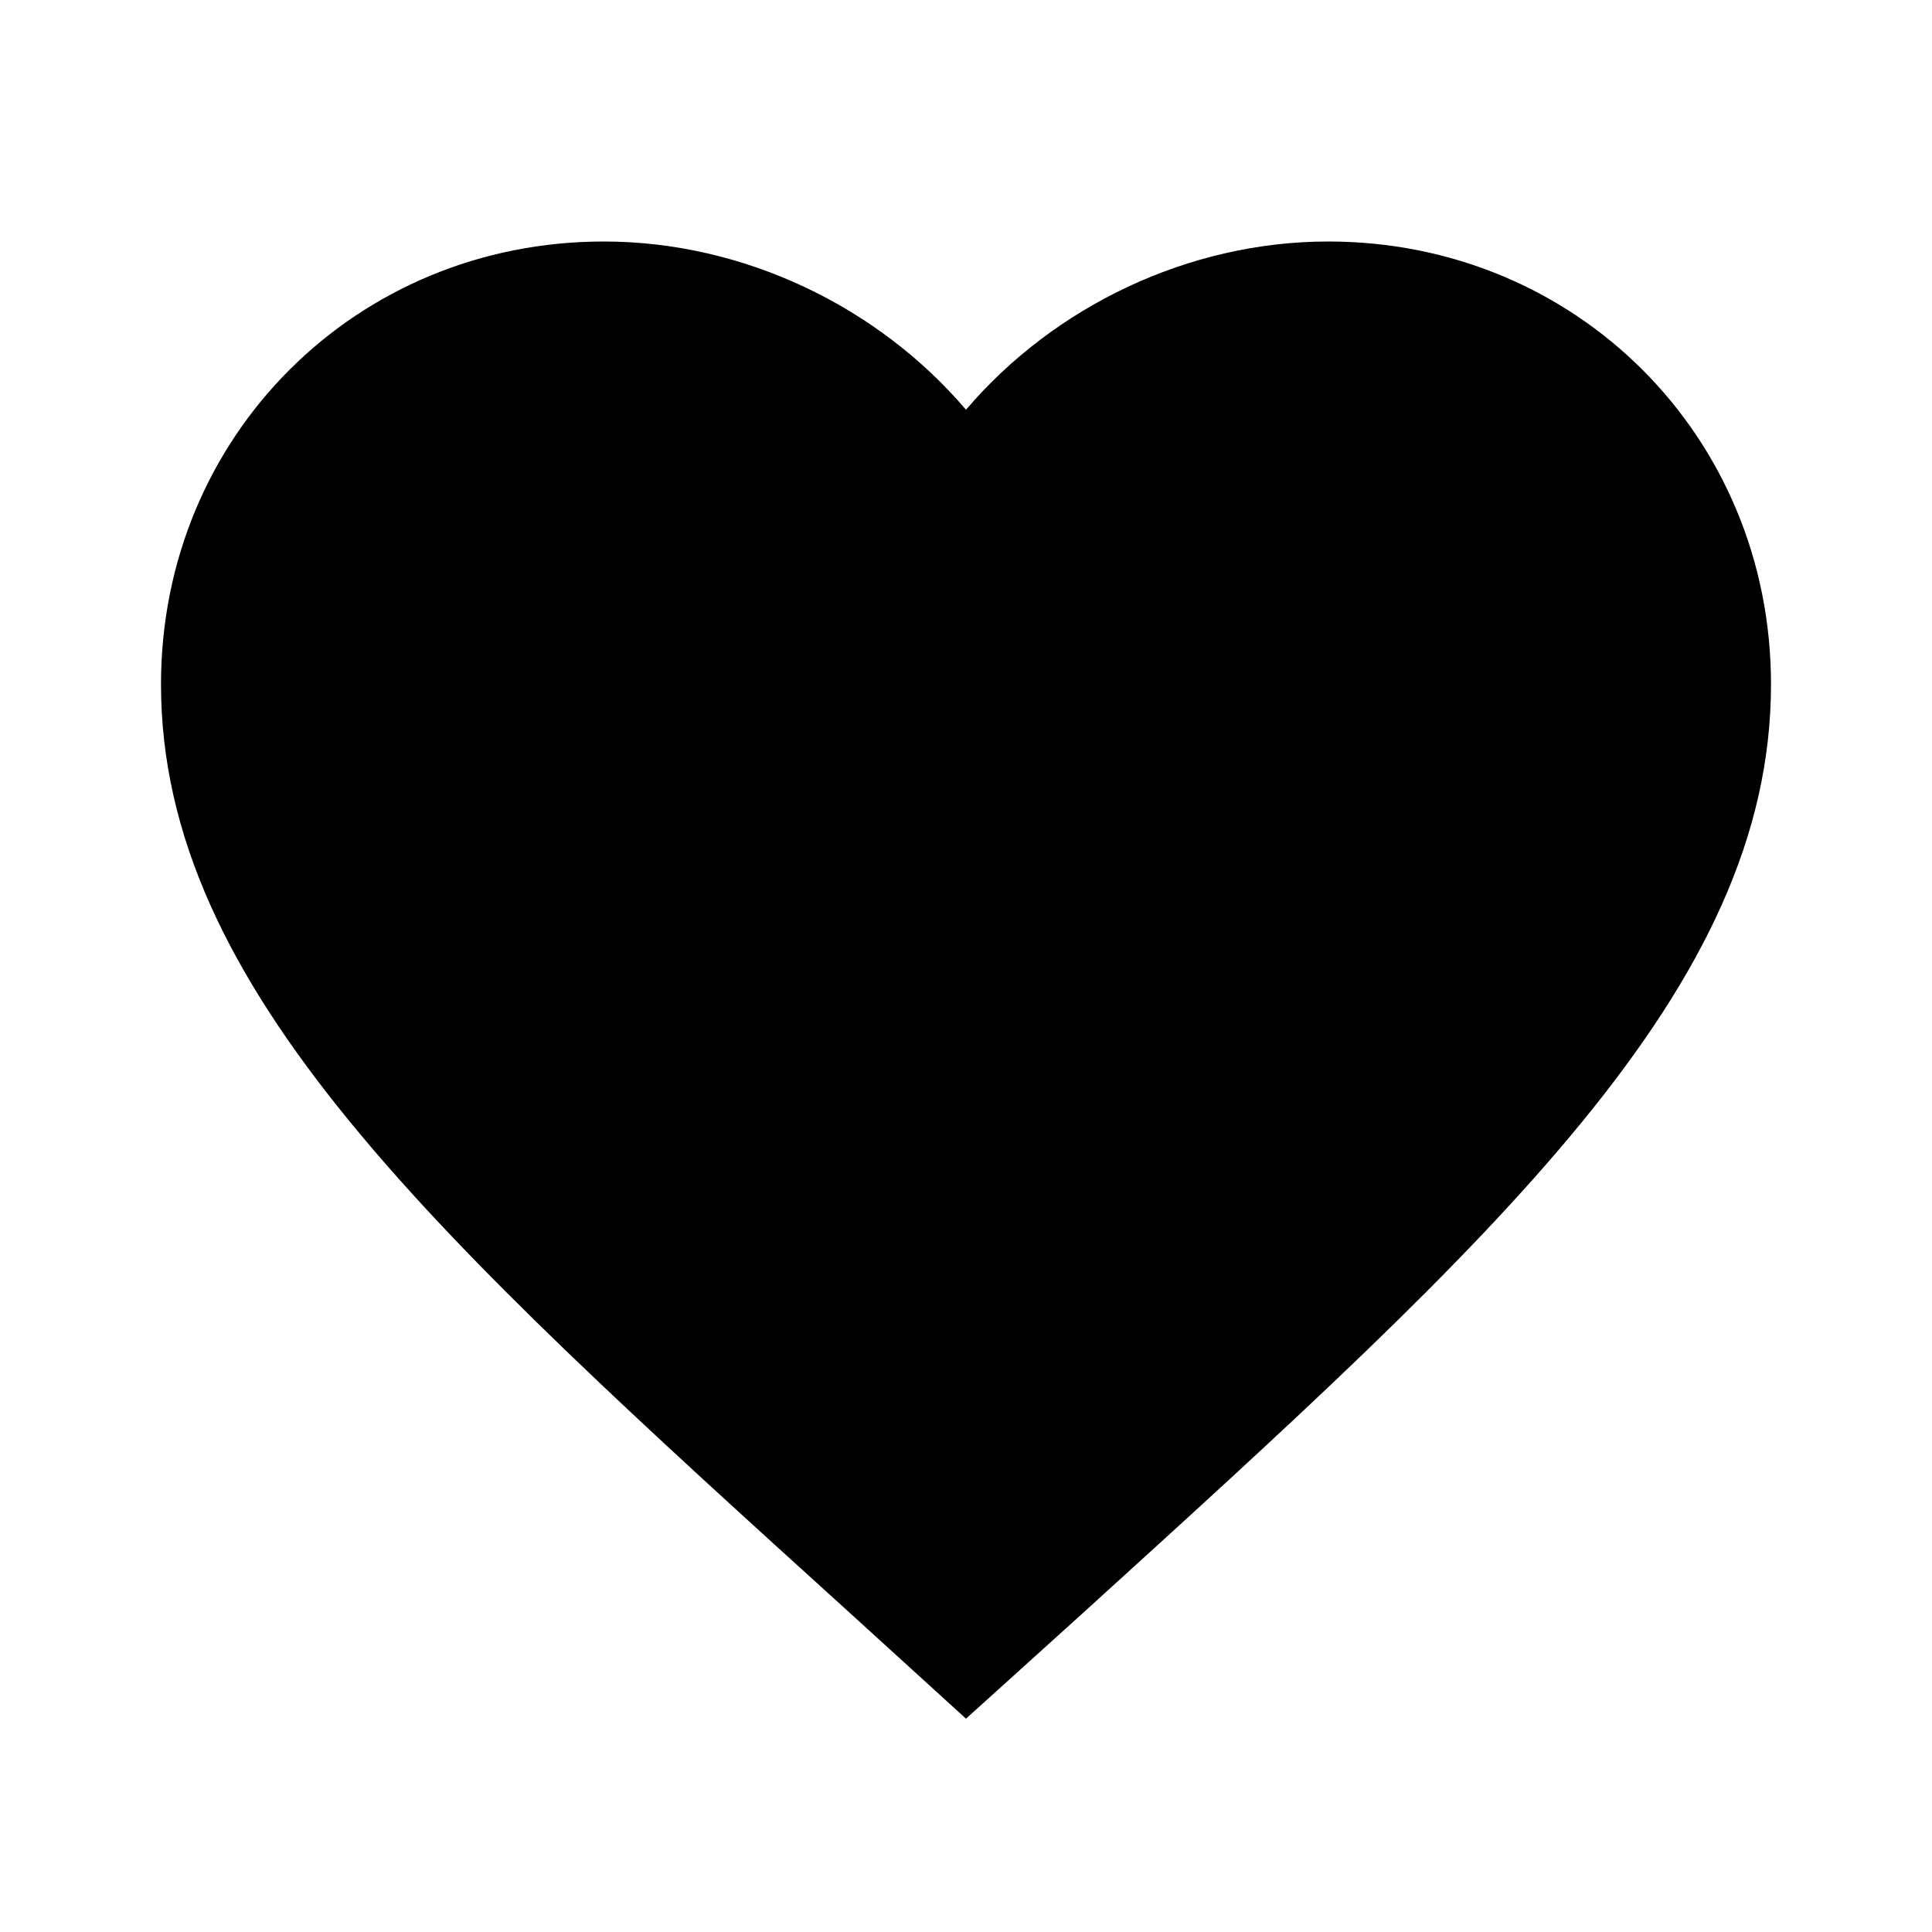
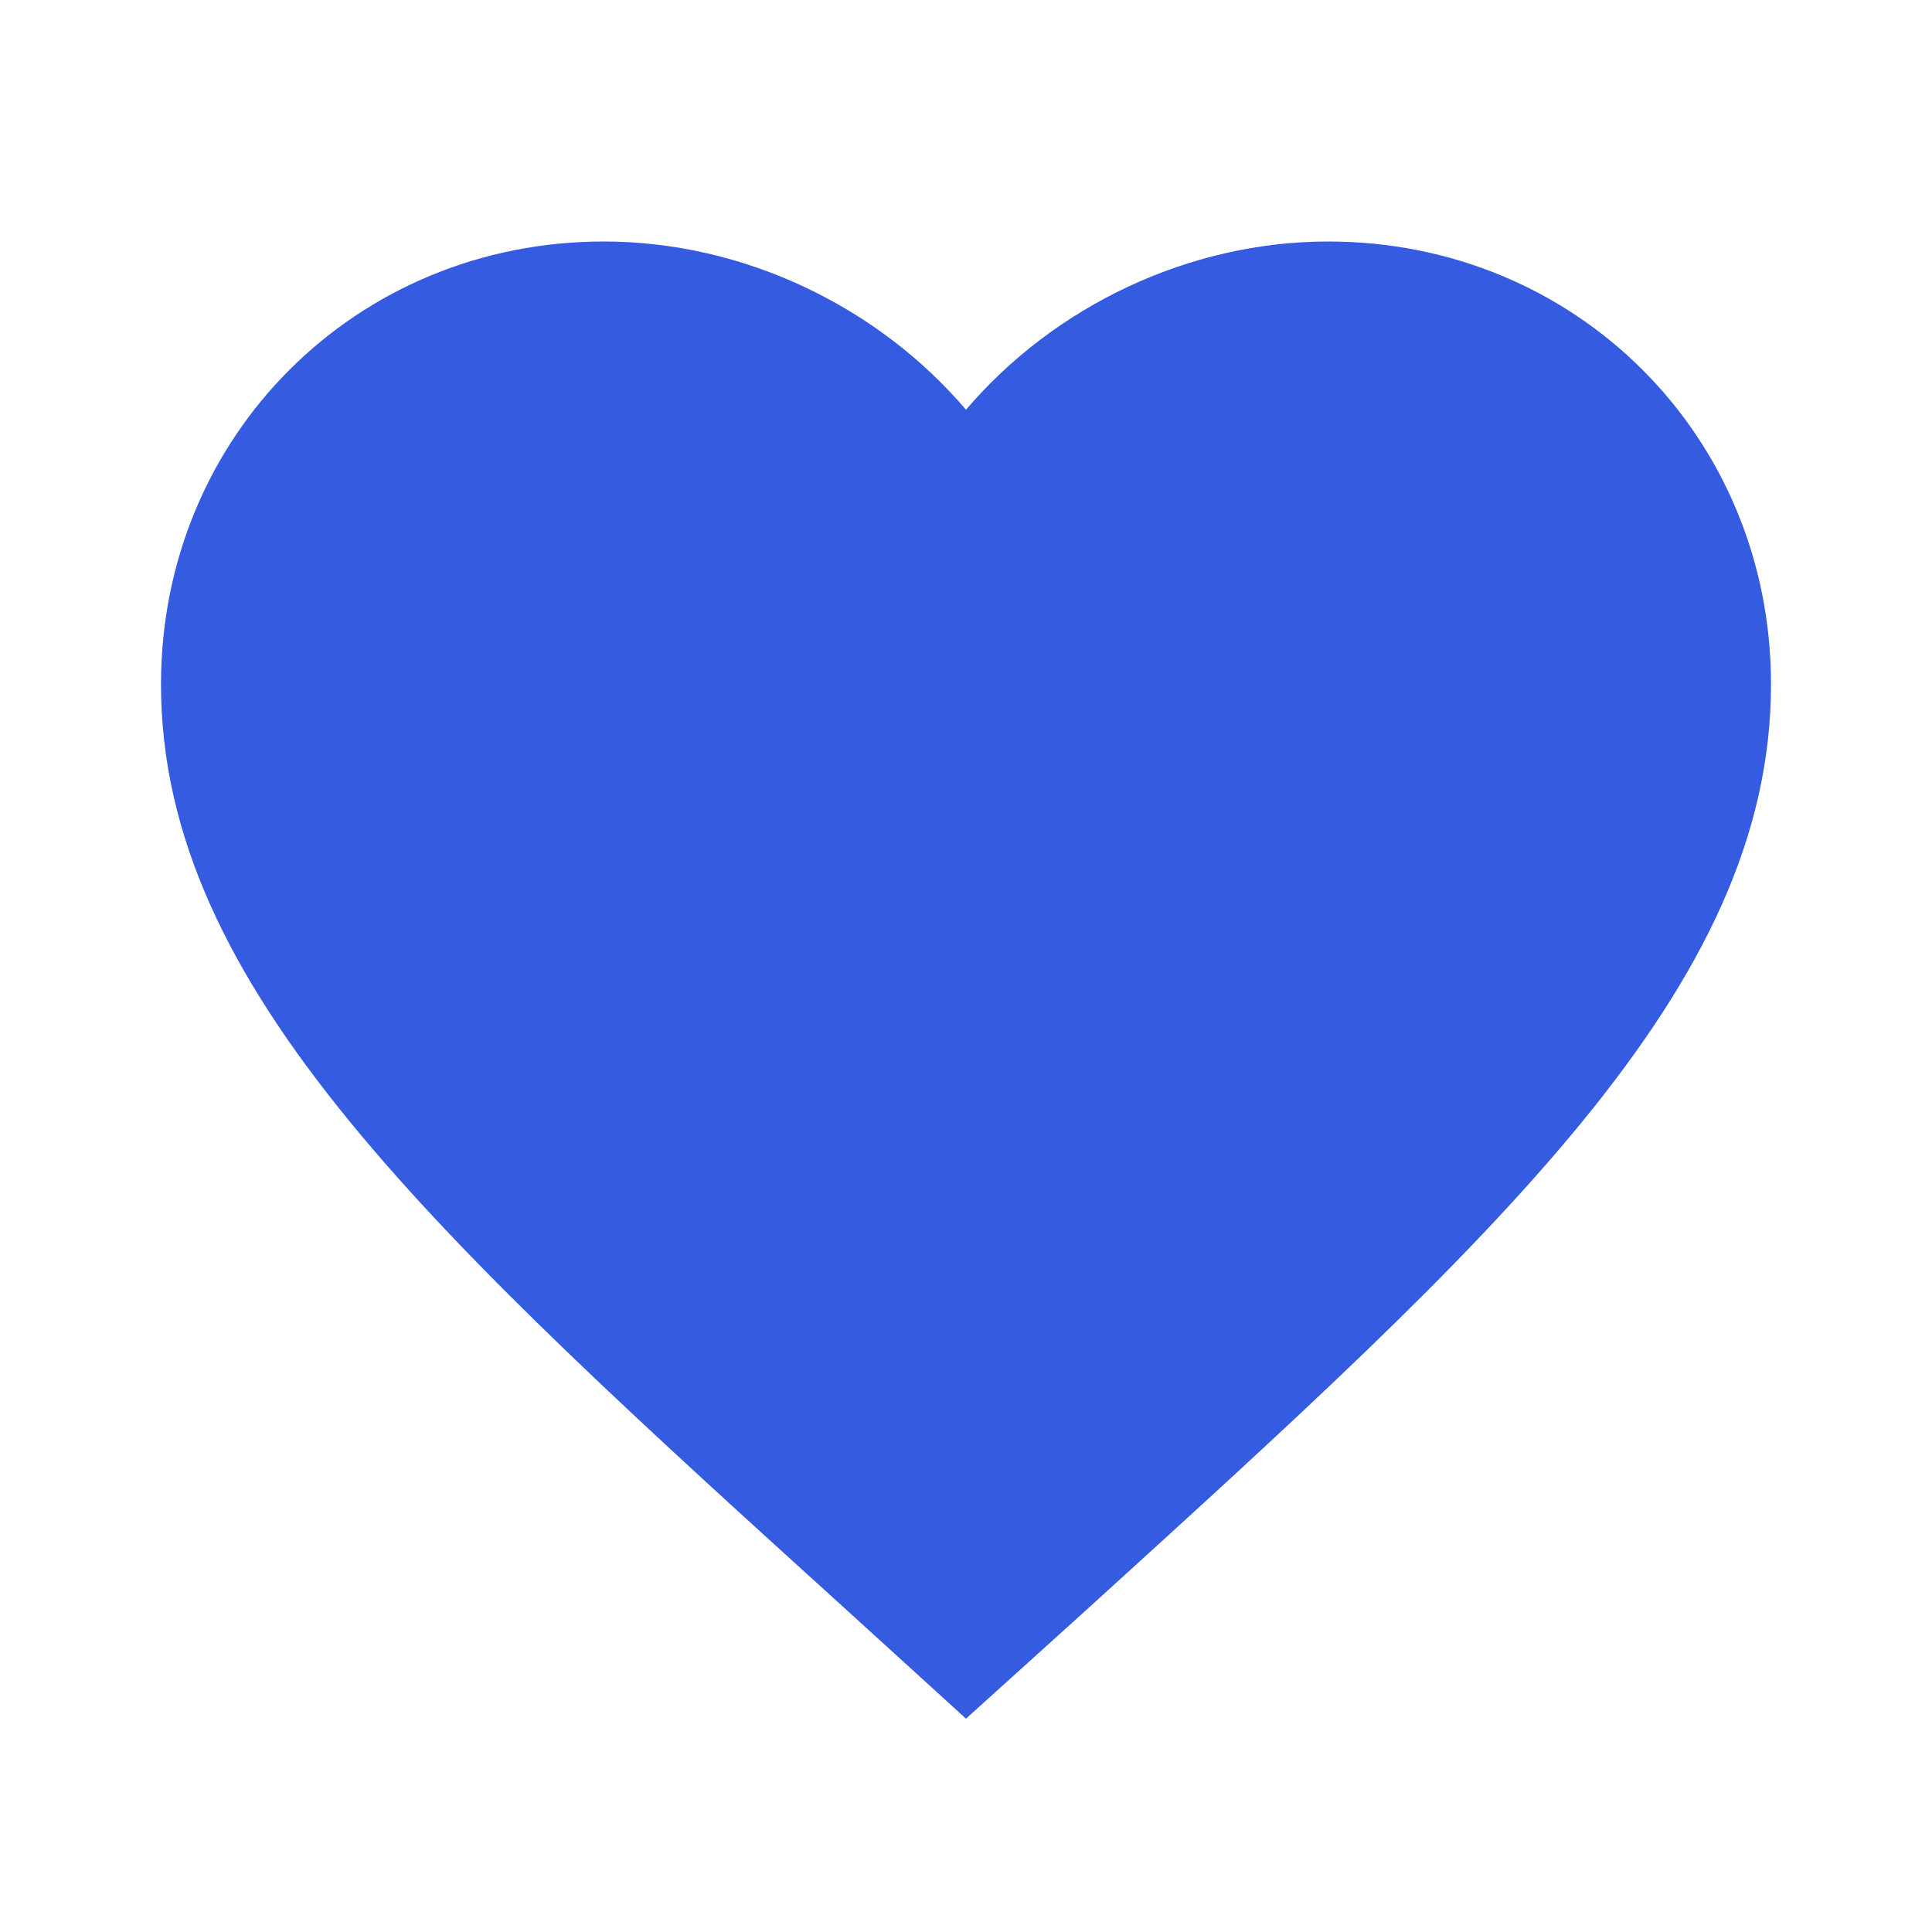
- <svg xmlns="http://www.w3.org/2000/svg" height="24px" viewBox="0 0 24 24" width="24px" fill="#000000">
+ <svg xmlns="http://www.w3.org/2000/svg" height="24px" viewBox="0 0 24 24" width="24px" fill="#345be0">
  <path d="M0 0h24v24H0z" fill="none" />
  <path d="M12 21.35l-1.45-1.32C5.4 15.36 2 12.28 2 8.5 2 5.42 4.42 3 7.5 3c1.74 0 3.41.81 4.5 2.09C13.09 3.81 14.76 3 16.5 3 19.58 3 22 5.42 22 8.5c0 3.78-3.4 6.86-8.55 11.54L12 21.35z" />
</svg>
